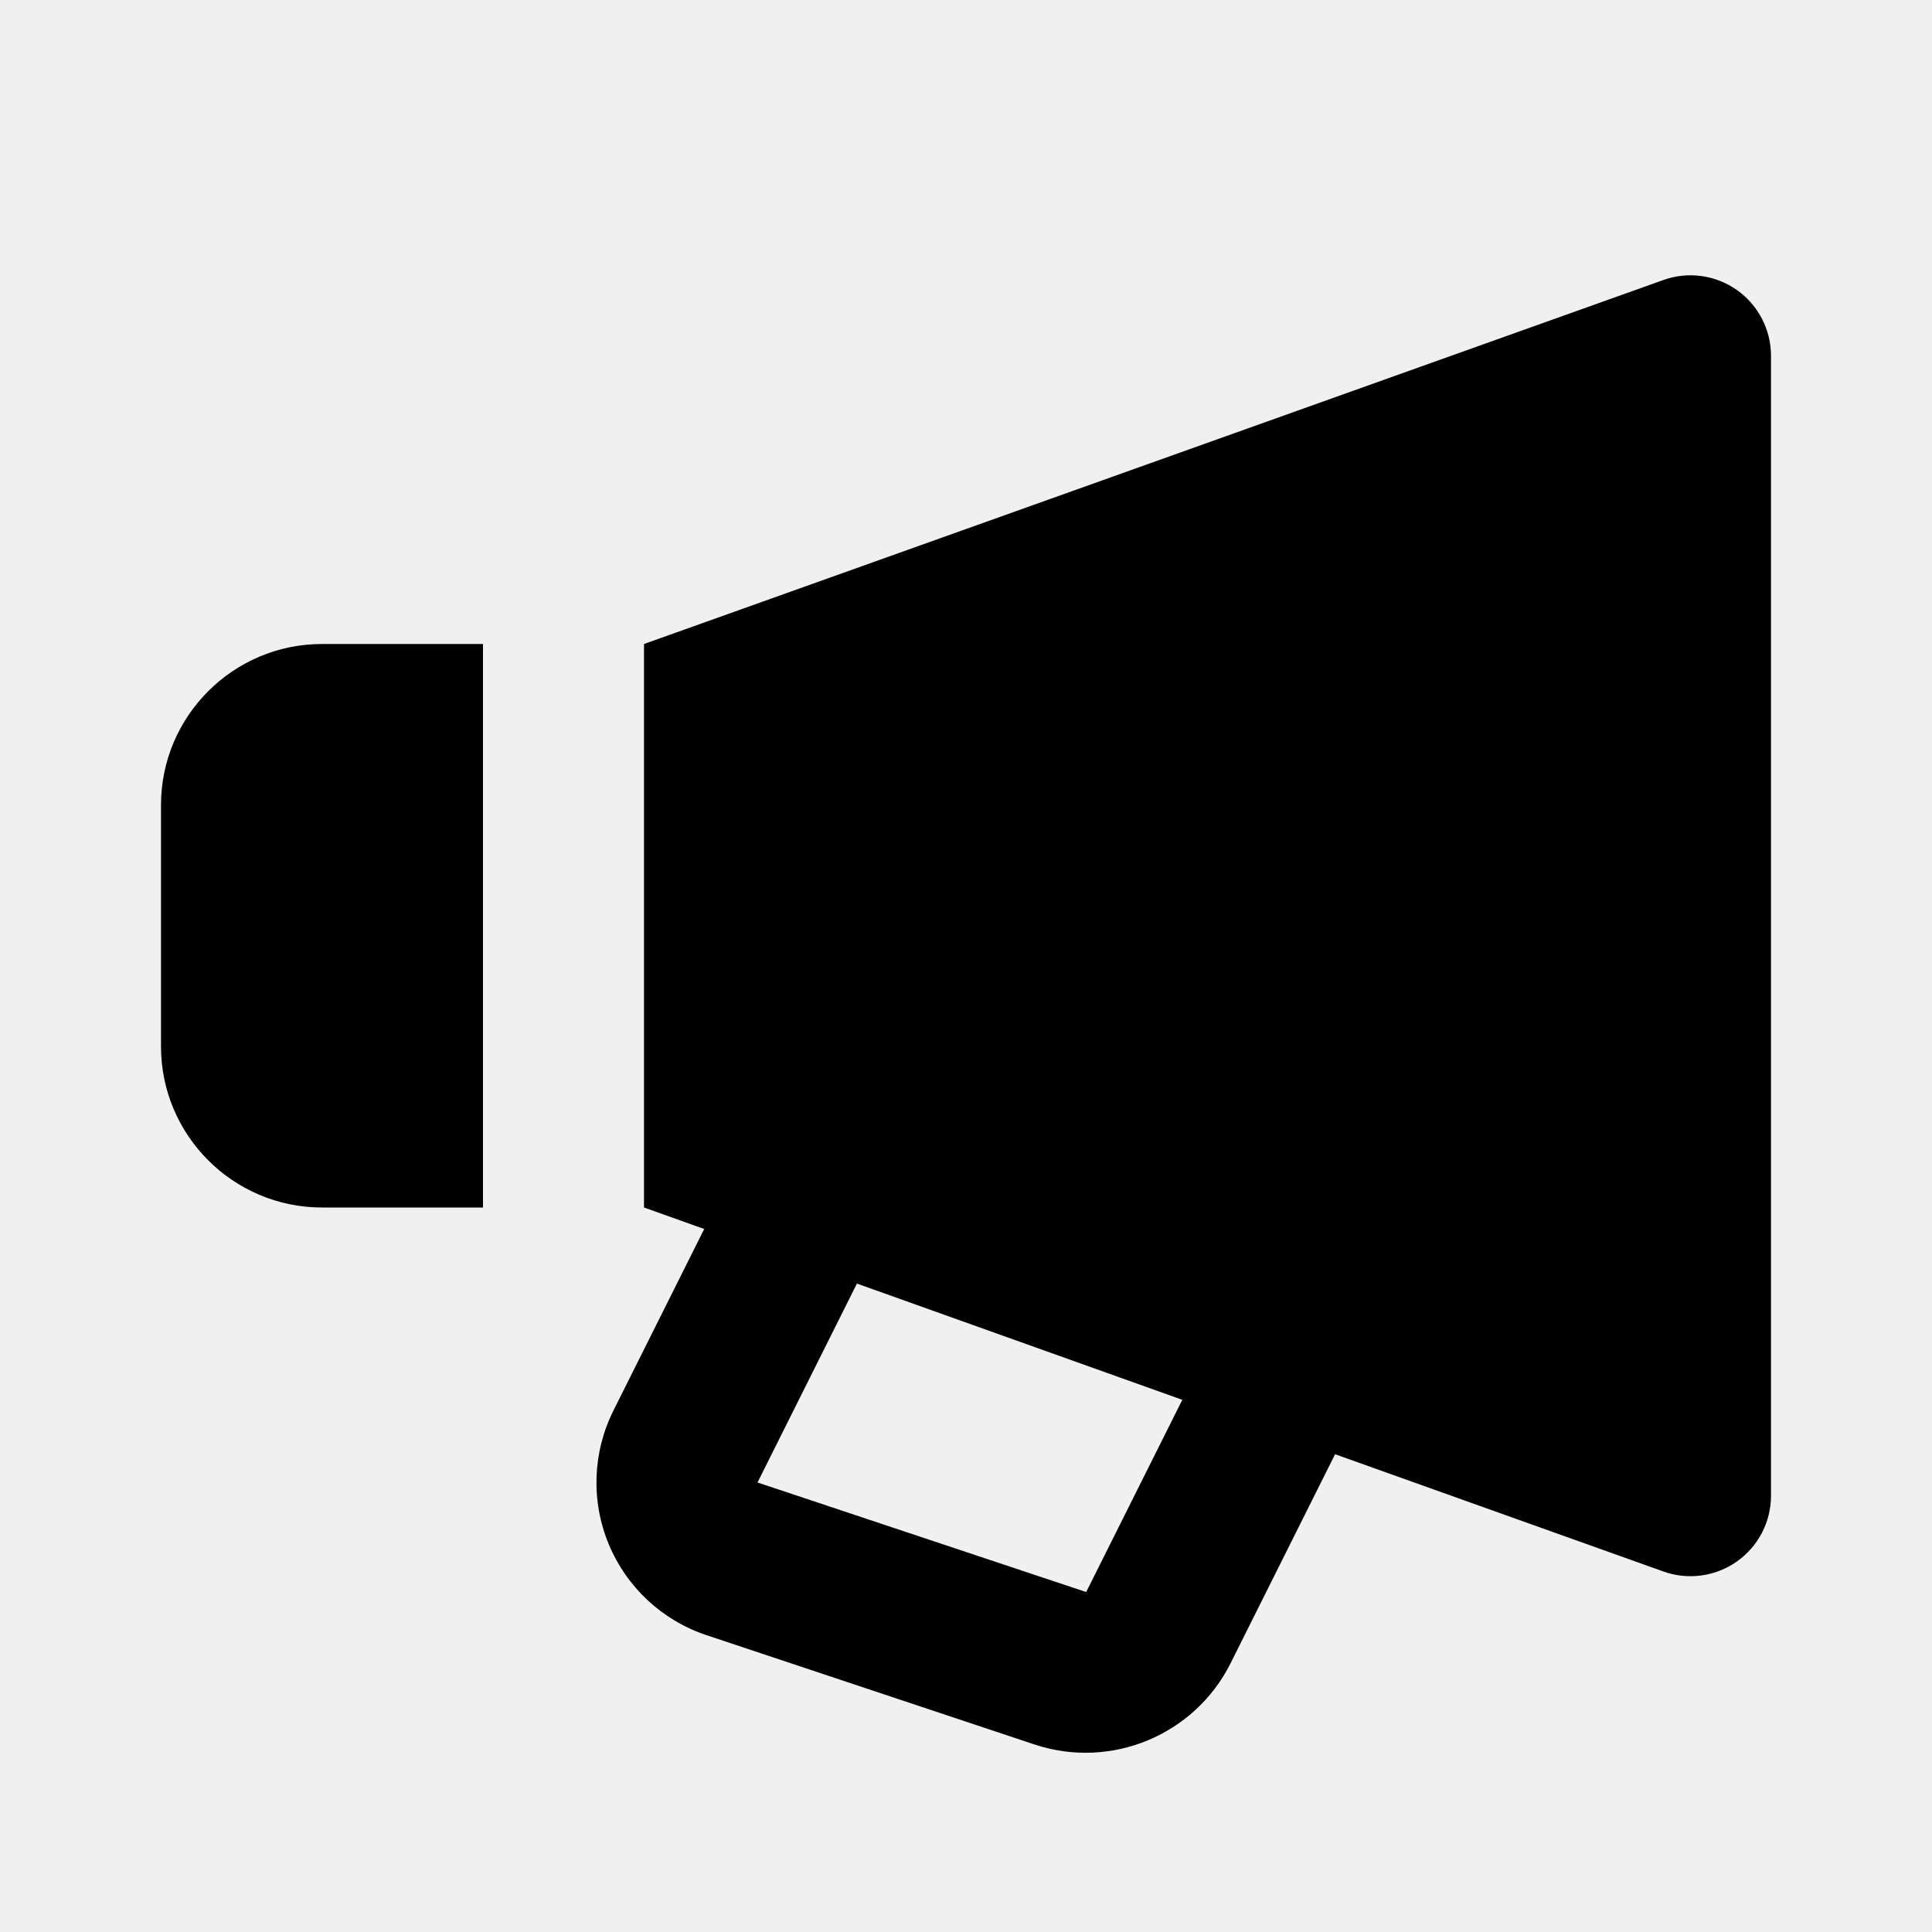
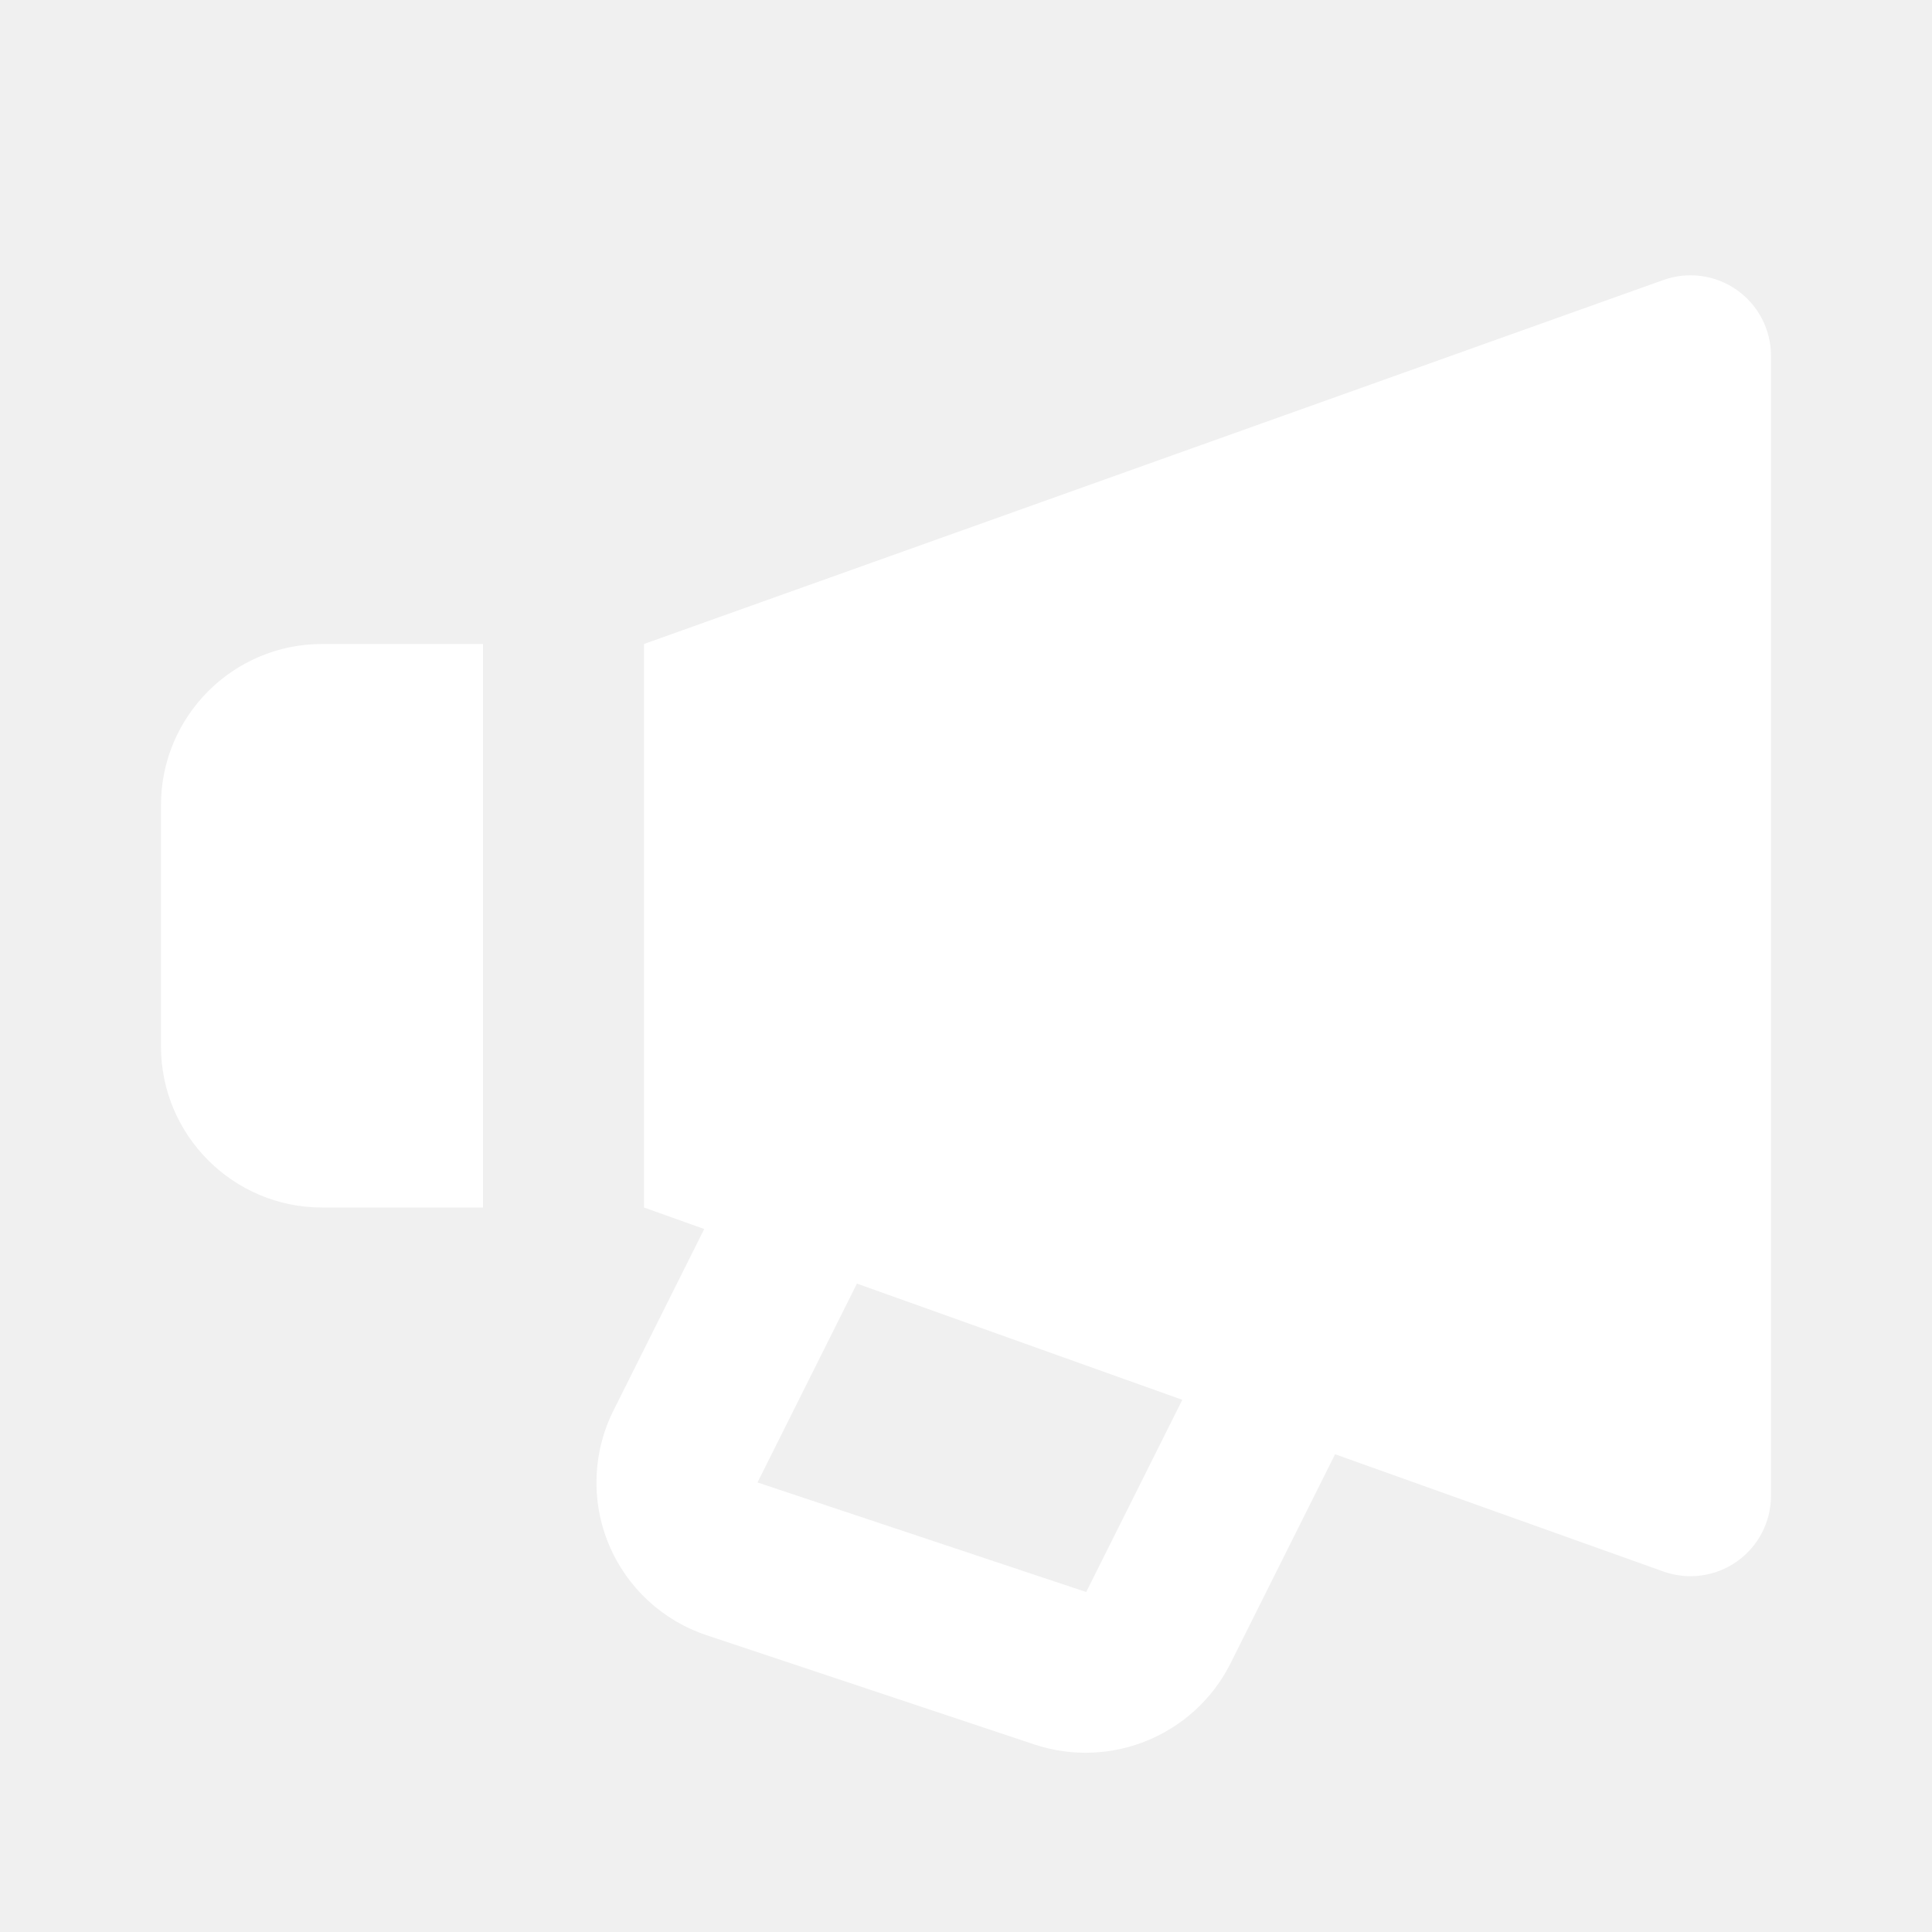
- <svg xmlns="http://www.w3.org/2000/svg" width="24" height="24" viewBox="0 0 24 24" style="fill: rgba(0, 0, 0, 1);transform: ;msFilter:;">
+ <svg xmlns="http://www.w3.org/2000/svg" width="24" height="24" viewBox="0 0 24 24" fill="white">
  <path d="M20.664 3.478 8 8v7l.748.267-1.127 2.254a1.999 1.999 0 0 0 1.156 2.792l4.084 1.361a2.015 2.015 0 0 0 2.421-1.003l1.303-2.606 4.079 1.457A1 1 0 0 0 22 18.581V4.419a1 1 0 0 0-1.336-.941zm-7.171 16.299L9.41 18.416l1.235-2.471 4.042 1.444-1.194 2.388zM4 15h2V8H4c-1.103 0-2 .897-2 2v3c0 1.103.897 2 2 2z" />
</svg>
